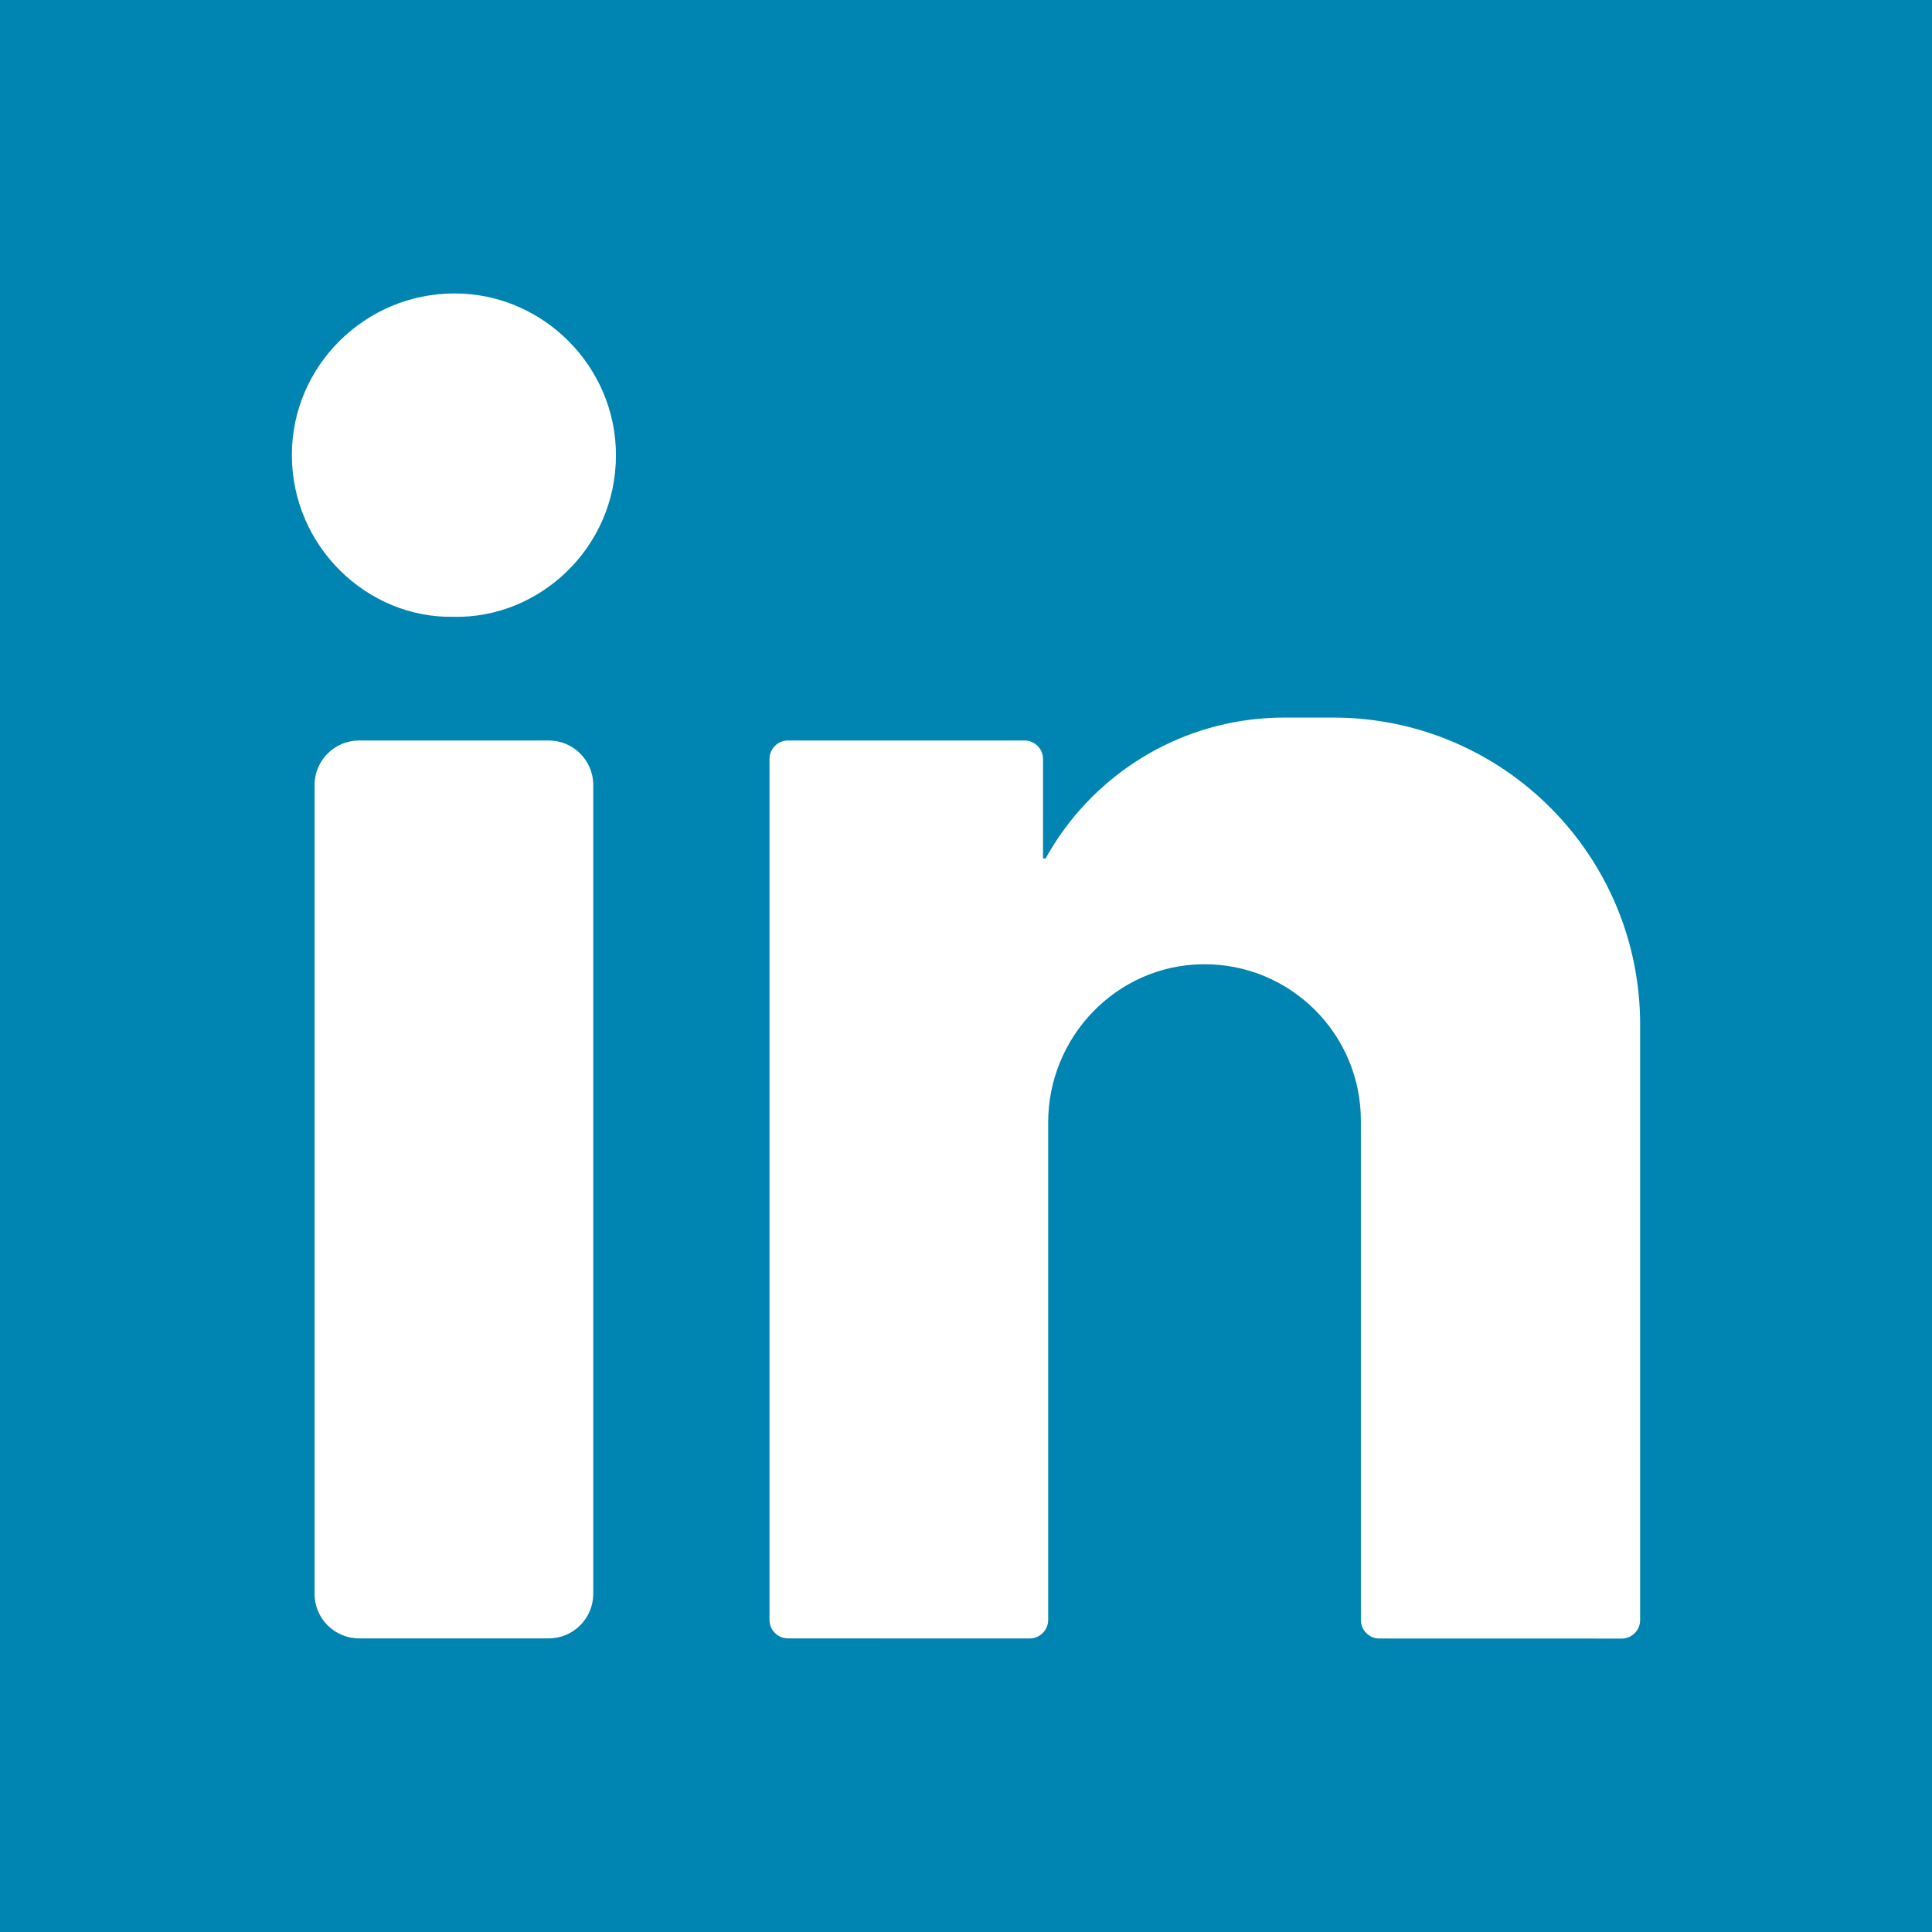
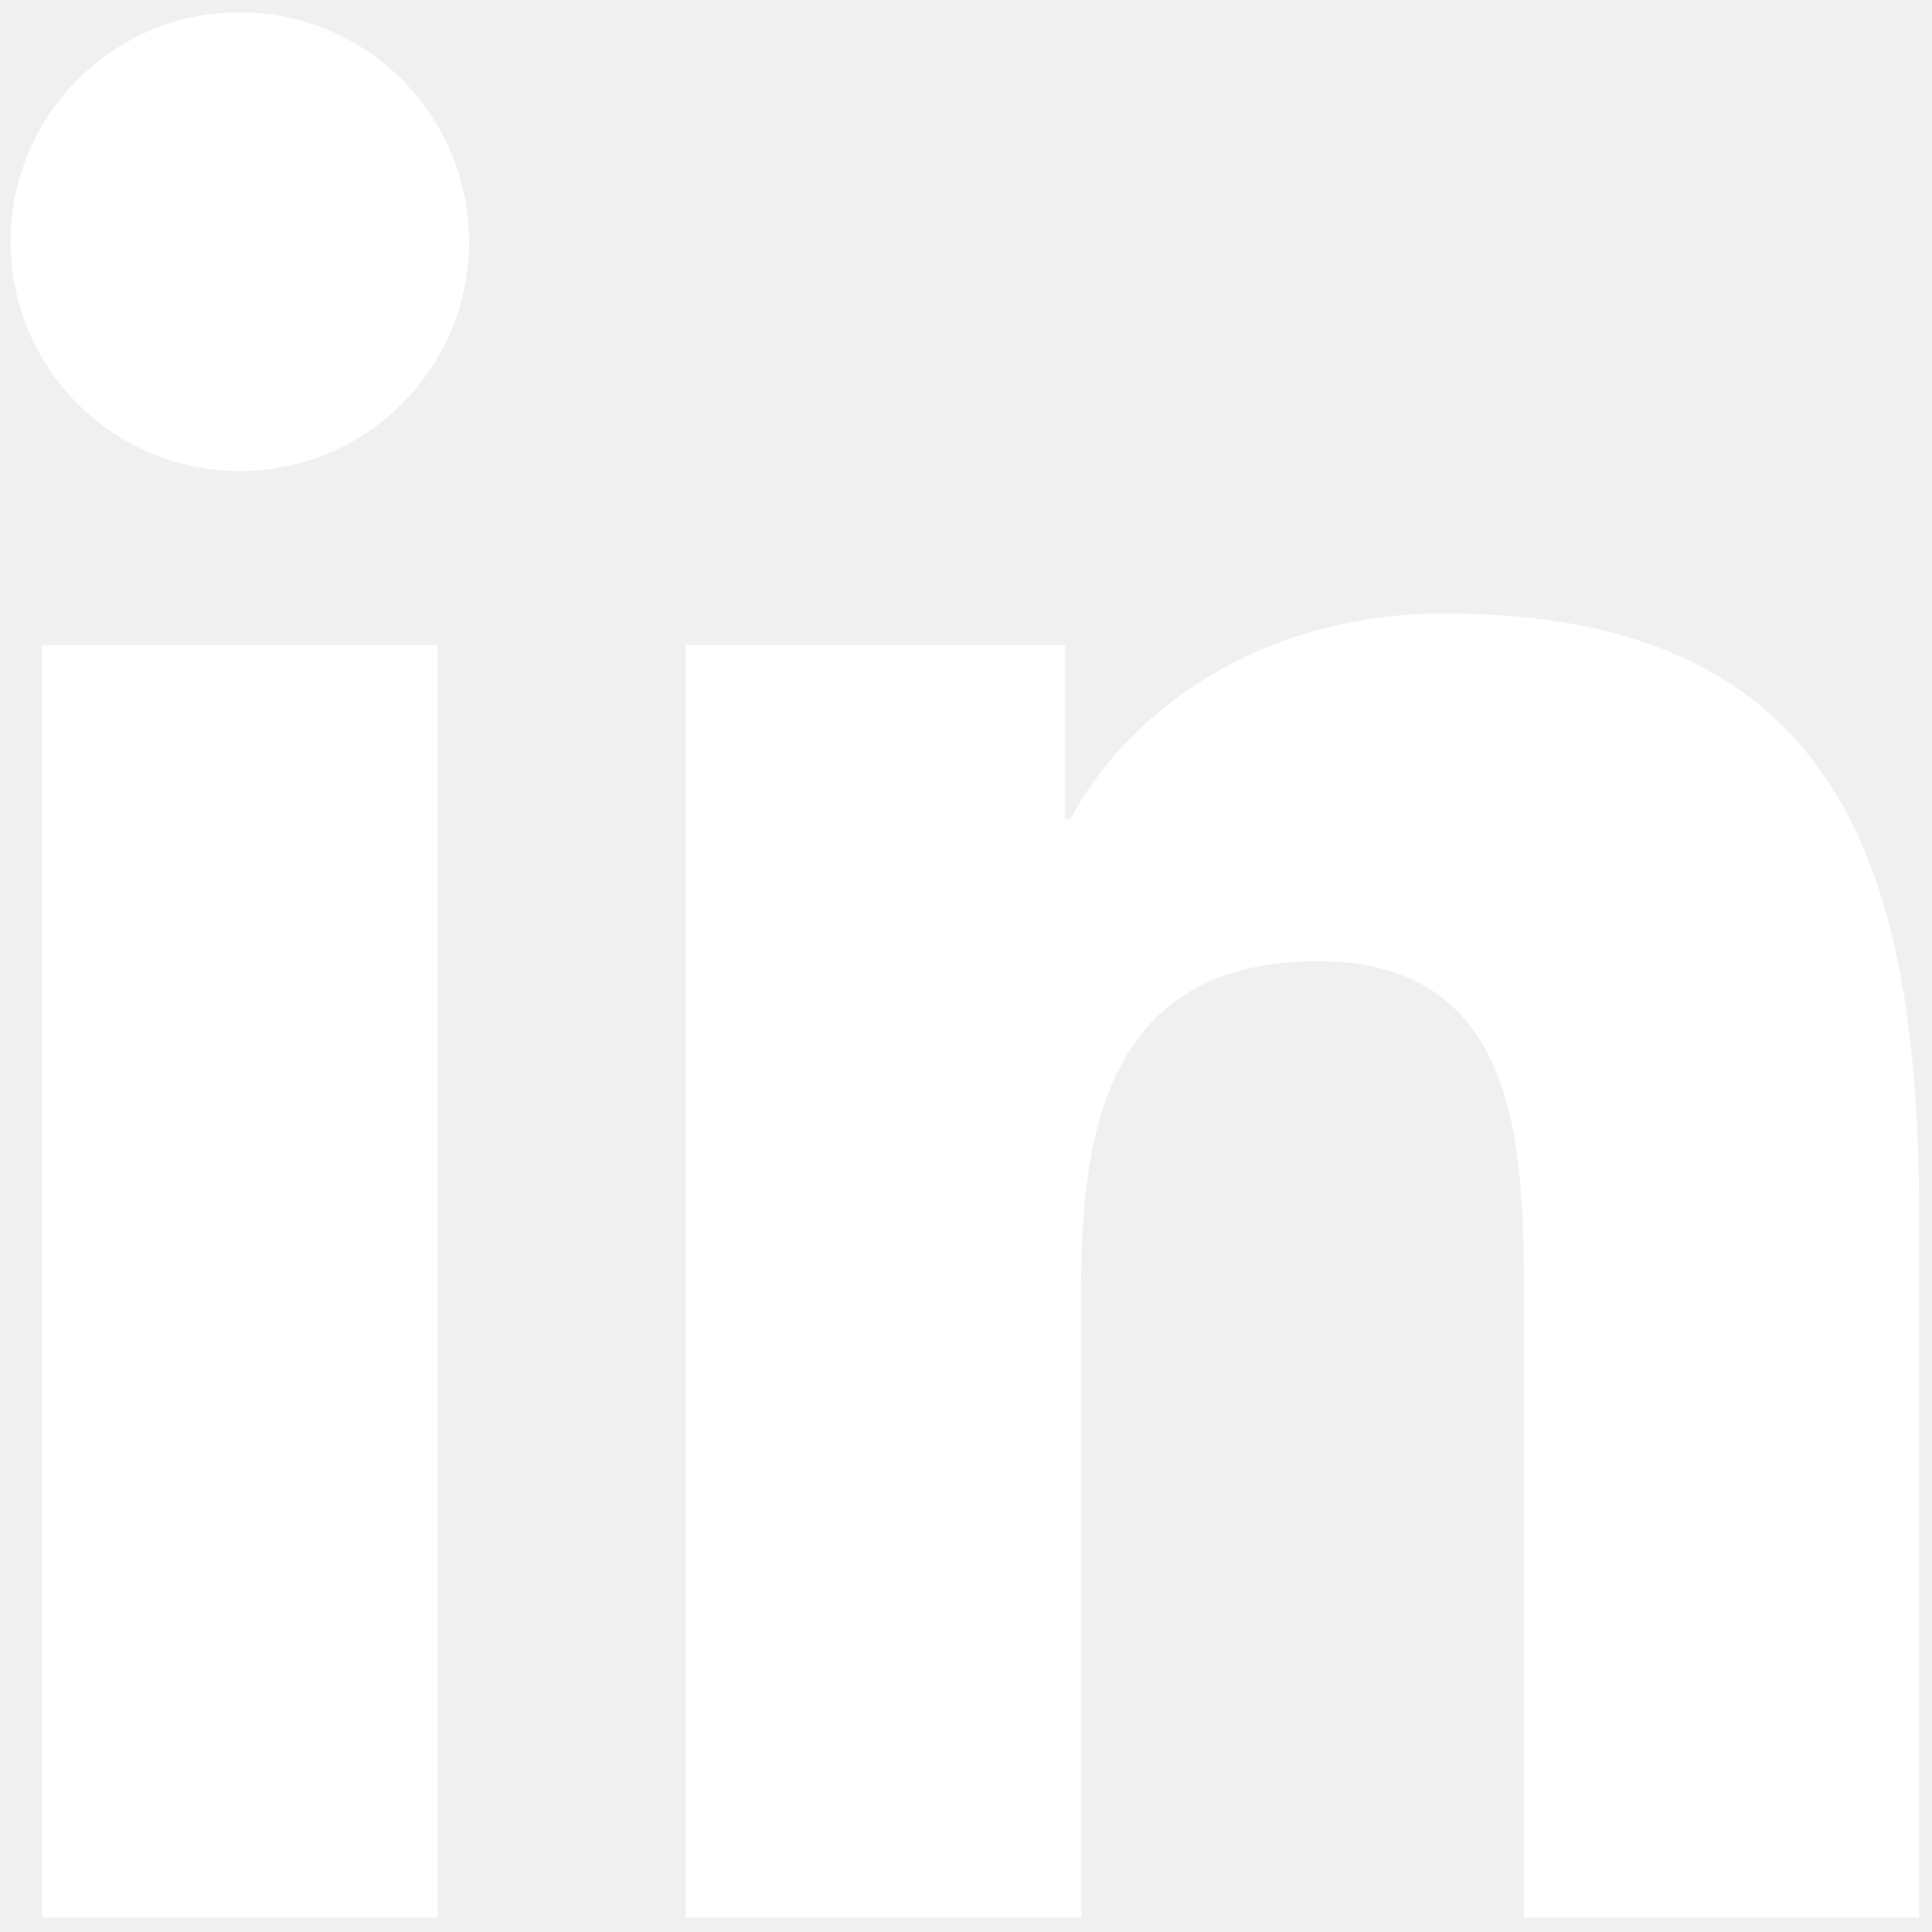
- <svg xmlns="http://www.w3.org/2000/svg" version="1.1" id="Capa_1" viewBox="0 0 455.731 455.731" xml:space="preserve">
-   <g>
-     <rect x="0" y="0" style="fill:#0084B1;" width="455.731" height="455.731" />
-     <g>
-       <path style="fill:#FFFFFF;" d="M107.255,69.215c20.873,0.017,38.088,17.257,38.043,38.234c-0.05,21.965-18.278,38.52-38.3,38.043    c-20.308,0.411-38.155-16.551-38.151-38.188C68.847,86.319,86.129,69.199,107.255,69.215z" />
-       <path style="fill:#FFFFFF;" d="M129.431,386.471H84.71c-5.804,0-10.509-4.705-10.509-10.509V185.18    c0-5.804,4.705-10.509,10.509-10.509h44.721c5.804,0,10.509,4.705,10.509,10.509v190.783    C139.939,381.766,135.235,386.471,129.431,386.471z" />
-       <path style="fill:#FFFFFF;" d="M386.884,241.682c0-39.996-32.423-72.42-72.42-72.42h-11.47c-21.882,0-41.214,10.918-52.842,27.606    c-1.268,1.819-2.442,3.708-3.52,5.658c-0.373-0.056-0.594-0.085-0.599-0.075v-23.418c0-2.409-1.953-4.363-4.363-4.363h-55.795    c-2.409,0-4.363,1.953-4.363,4.363V382.11c0,2.409,1.952,4.362,4.361,4.363l57.011,0.014c2.41,0.001,4.364-1.953,4.364-4.363    V264.801c0-20.28,16.175-37.119,36.454-37.348c10.352-0.117,19.737,4.031,26.501,10.799c6.675,6.671,10.802,15.895,10.802,26.079    v117.808c0,2.409,1.953,4.362,4.361,4.363l57.152,0.014c2.41,0.001,4.364-1.953,4.364-4.363V241.682z" />
-     </g>
+ <svg xmlns="http://www.w3.org/2000/svg" version="1.1" width="256" height="256" viewBox="0 0 256 256" xml:space="preserve">
+   <g style="stroke: none; stroke-width: 0; stroke-dasharray: none; stroke-linecap: butt; stroke-linejoin: miter; stroke-miterlimit: 10; fill: none; fill-rule: nonzero; opacity: 1;" transform="translate(1.406593 1.406593) scale(2.81 2.81)">
+     <path d="M 1.48 29.91 h 18.657 v 60.01 H 1.48 V 29.91 z M 10.809 0.08 c 5.963 0 10.809 4.846 10.809 10.819 c 0 5.967 -4.846 10.813 -10.809 10.813 C 4.832 21.712 0 16.866 0 10.899 C 0 4.926 4.832 0.08 10.809 0.08" style="stroke: none; stroke-width: 1; stroke-dasharray: none; stroke-linecap: butt; stroke-linejoin: miter; stroke-miterlimit: 10; fill: #fff; fill-rule: nonzero; opacity: 1;" transform=" matrix(1 0 0 1 0 0) " stroke-linecap="round" />
+     <path d="M 31.835 29.91 h 17.89 v 8.206 h 0.255 c 2.49 -4.72 8.576 -9.692 17.647 -9.692 C 86.514 28.424 90 40.849 90 57.007 V 89.92 H 71.357 V 60.737 c 0 -6.961 -0.121 -15.912 -9.692 -15.912 c -9.706 0 -11.187 7.587 -11.187 15.412 V 89.92 H 31.835 V 29.91 z" style="stroke: none; stroke-width: 1; stroke-dasharray: none; stroke-linecap: butt; stroke-linejoin: miter; stroke-miterlimit: 10; fill: #fff; fill-rule: nonzero; opacity: 1;" transform=" matrix(1 0 0 1 0 0) " stroke-linecap="round" />
  </g>
</svg>
